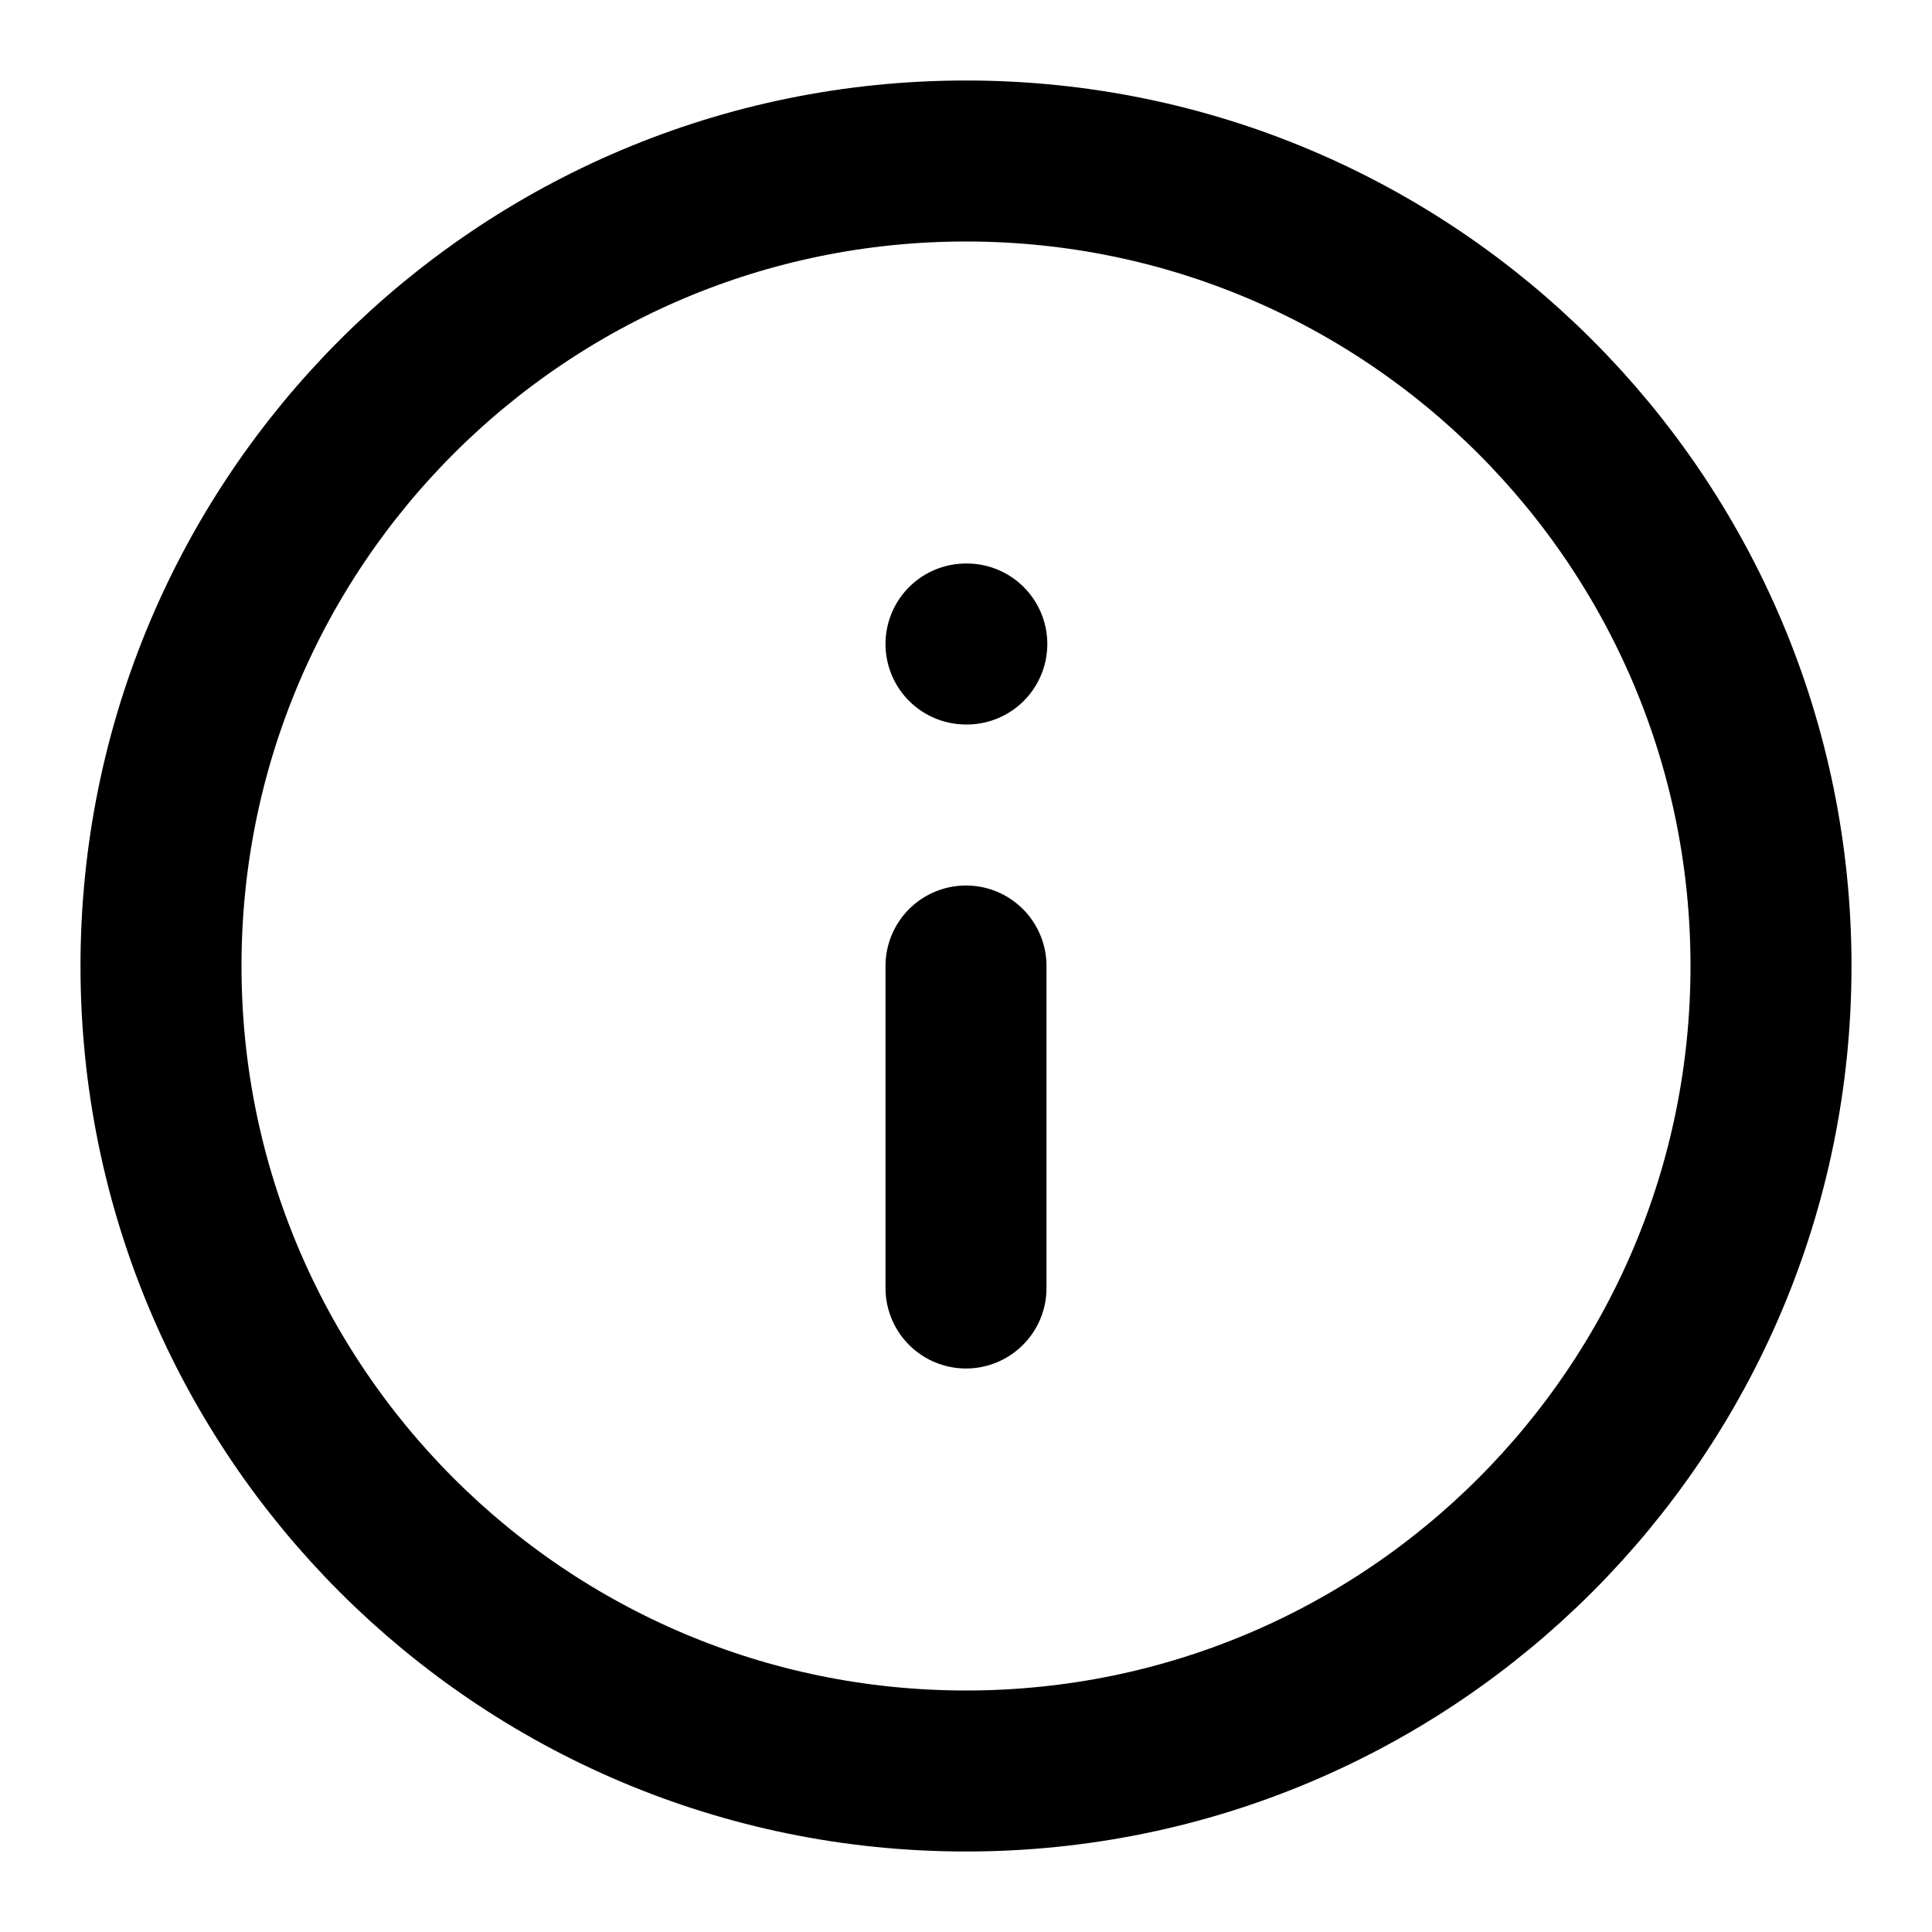
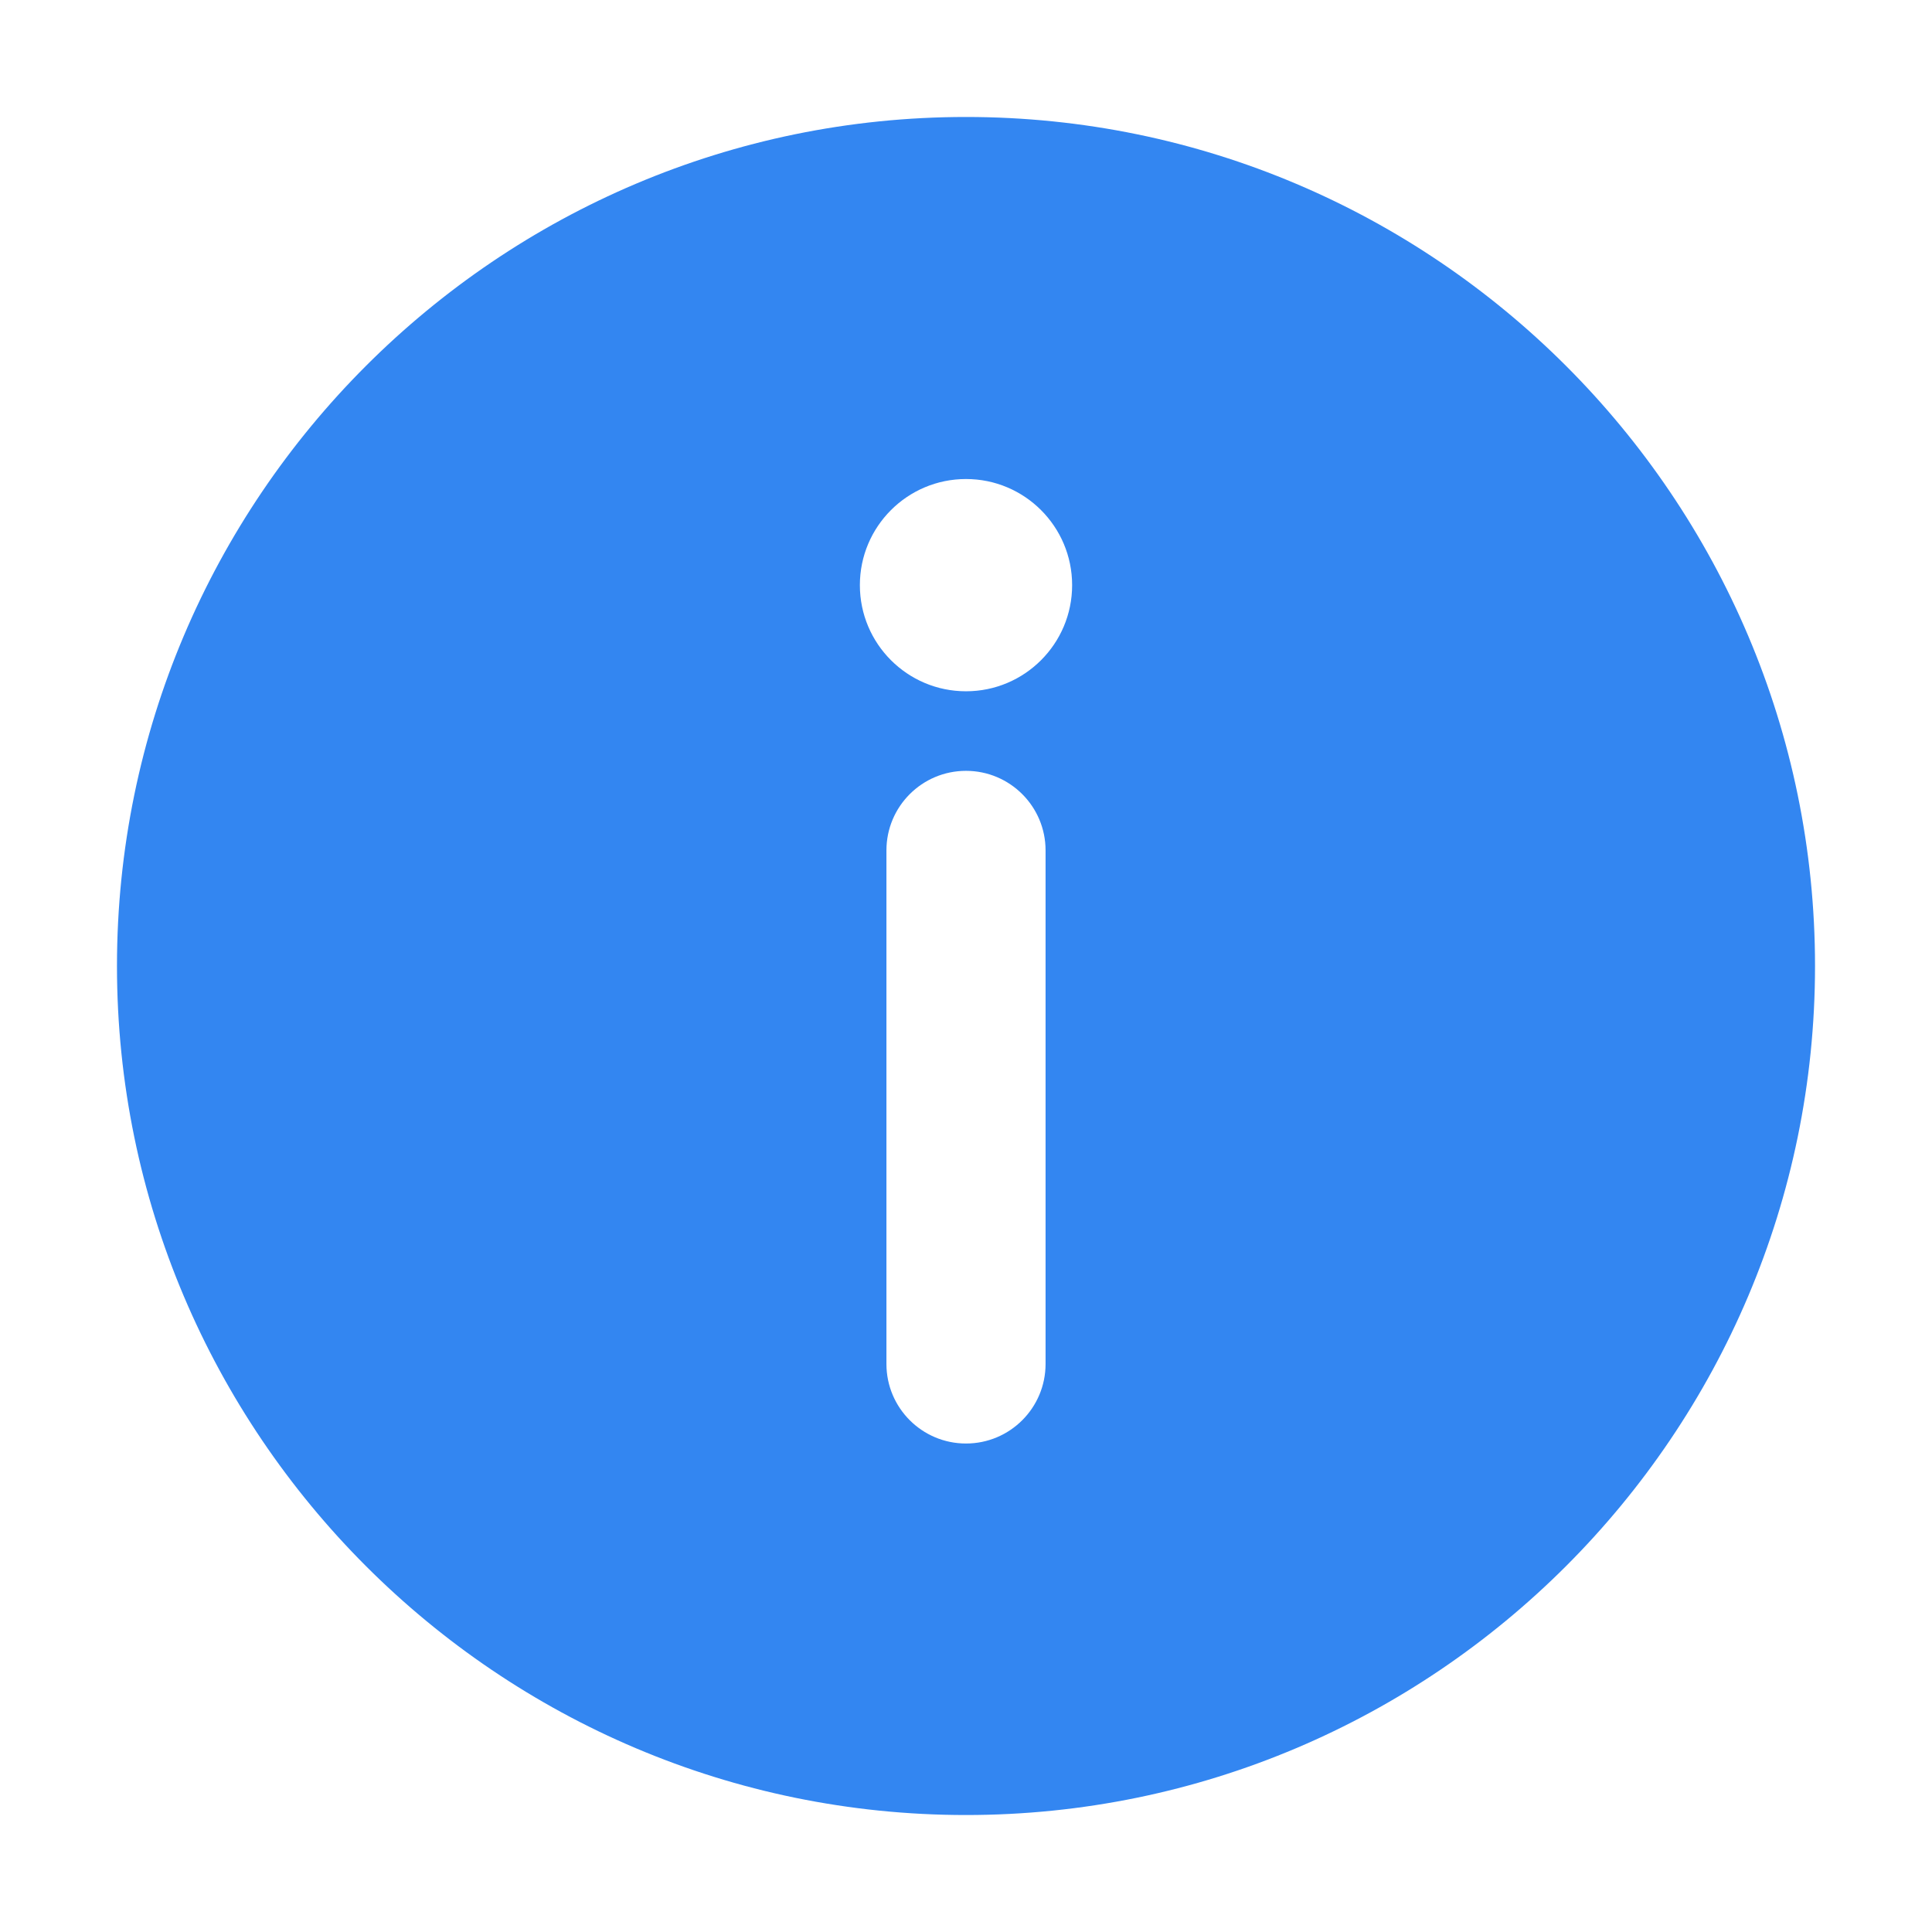
- <svg xmlns="http://www.w3.org/2000/svg" viewBox="0 0 24 24" fill="none" stroke="currentColor" stroke-width="2" stroke-linecap="round" stroke-linejoin="round">
-   <g fill="none" stroke="currentColor" stroke-linecap="round" stroke-linejoin="round" stroke-width="2">
-     <circle cx="12" cy="12" r="10" />
-     <path d="M12 16v-4m0-4h.01" />
-   </g>
+ <svg xmlns="http://www.w3.org/2000/svg" t="1772542725954" class="icon" viewBox="0 0 1024 1024" version="1.1" p-id="18819" width="200" height="200">
+   <path d="M512 62c248.143 0 450 201.857 450 450s-201.857 450-450 450-450-201.857-450-450 201.857-450 450-450z m0 346.564a42.171 42.171 0 0 0-42.171 42.171v272.186a42.171 42.171 0 0 0 84.343 0V450.736A42.171 42.171 0 0 0 512 408.564z m0-154.671a56.25 56.25 0 1 0 0 112.5 56.25 56.25 0 0 0 0-112.5z" fill="#3386F1" p-id="18820" />
</svg>
